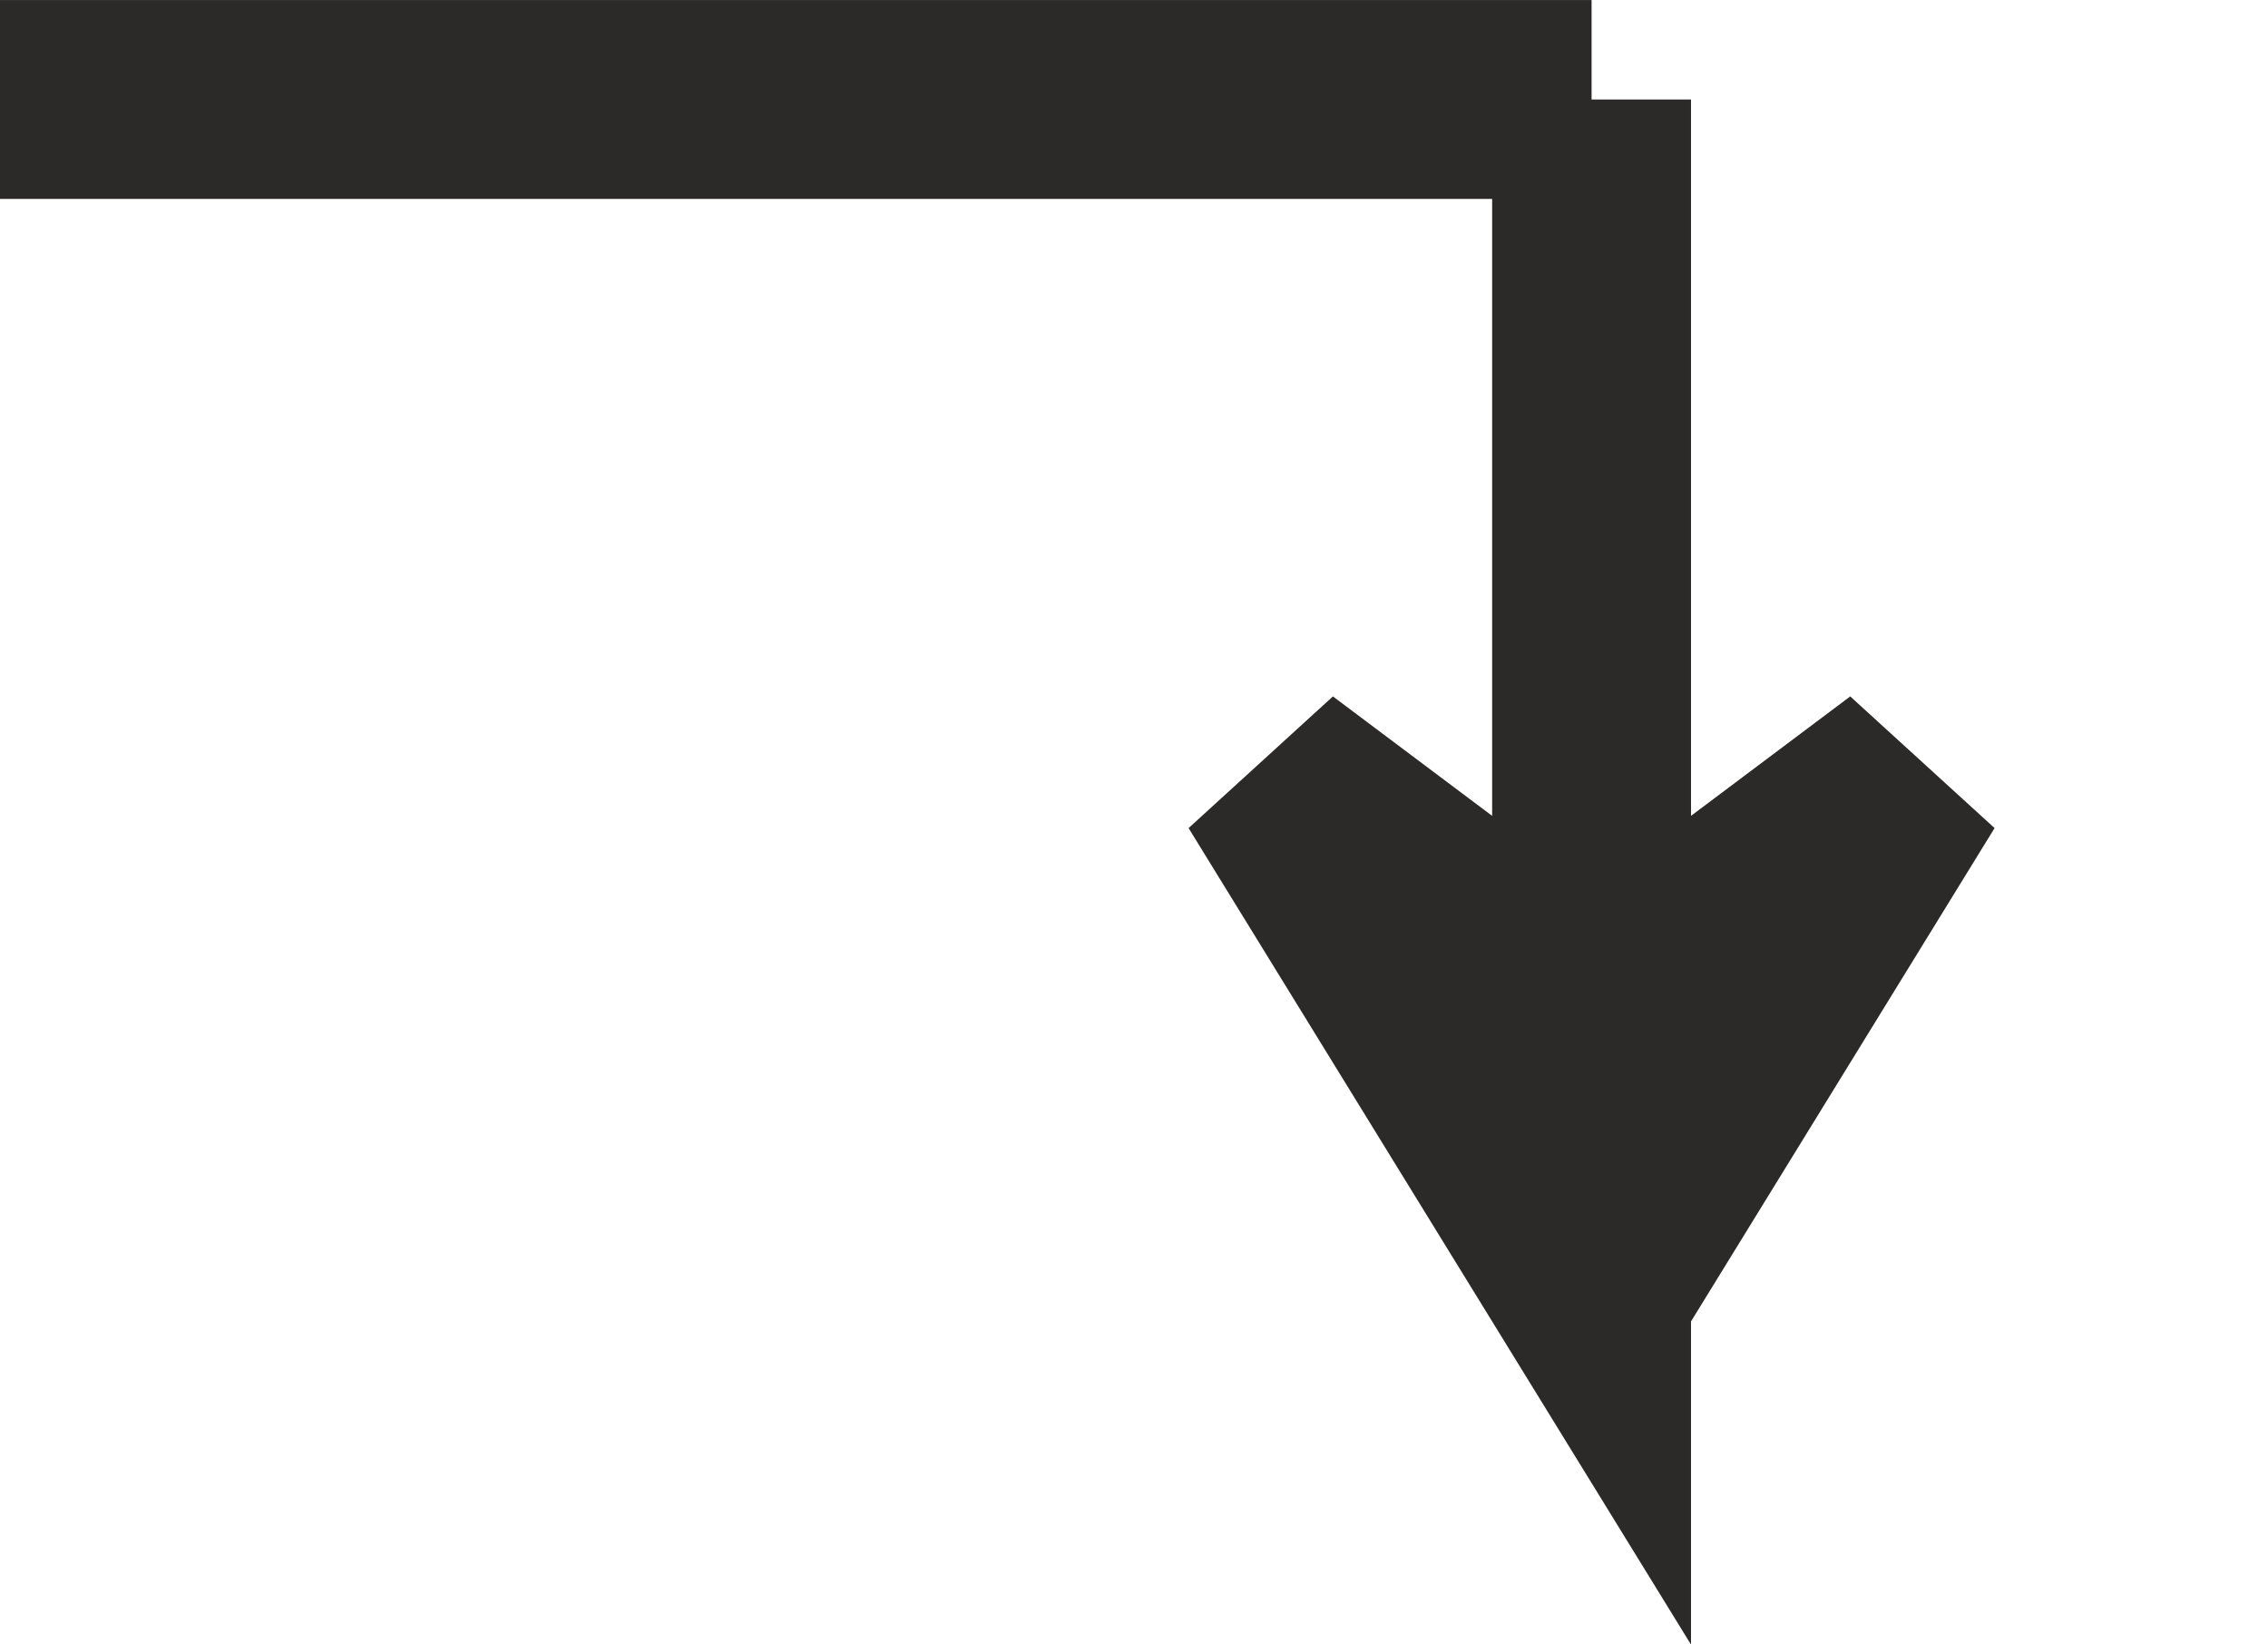
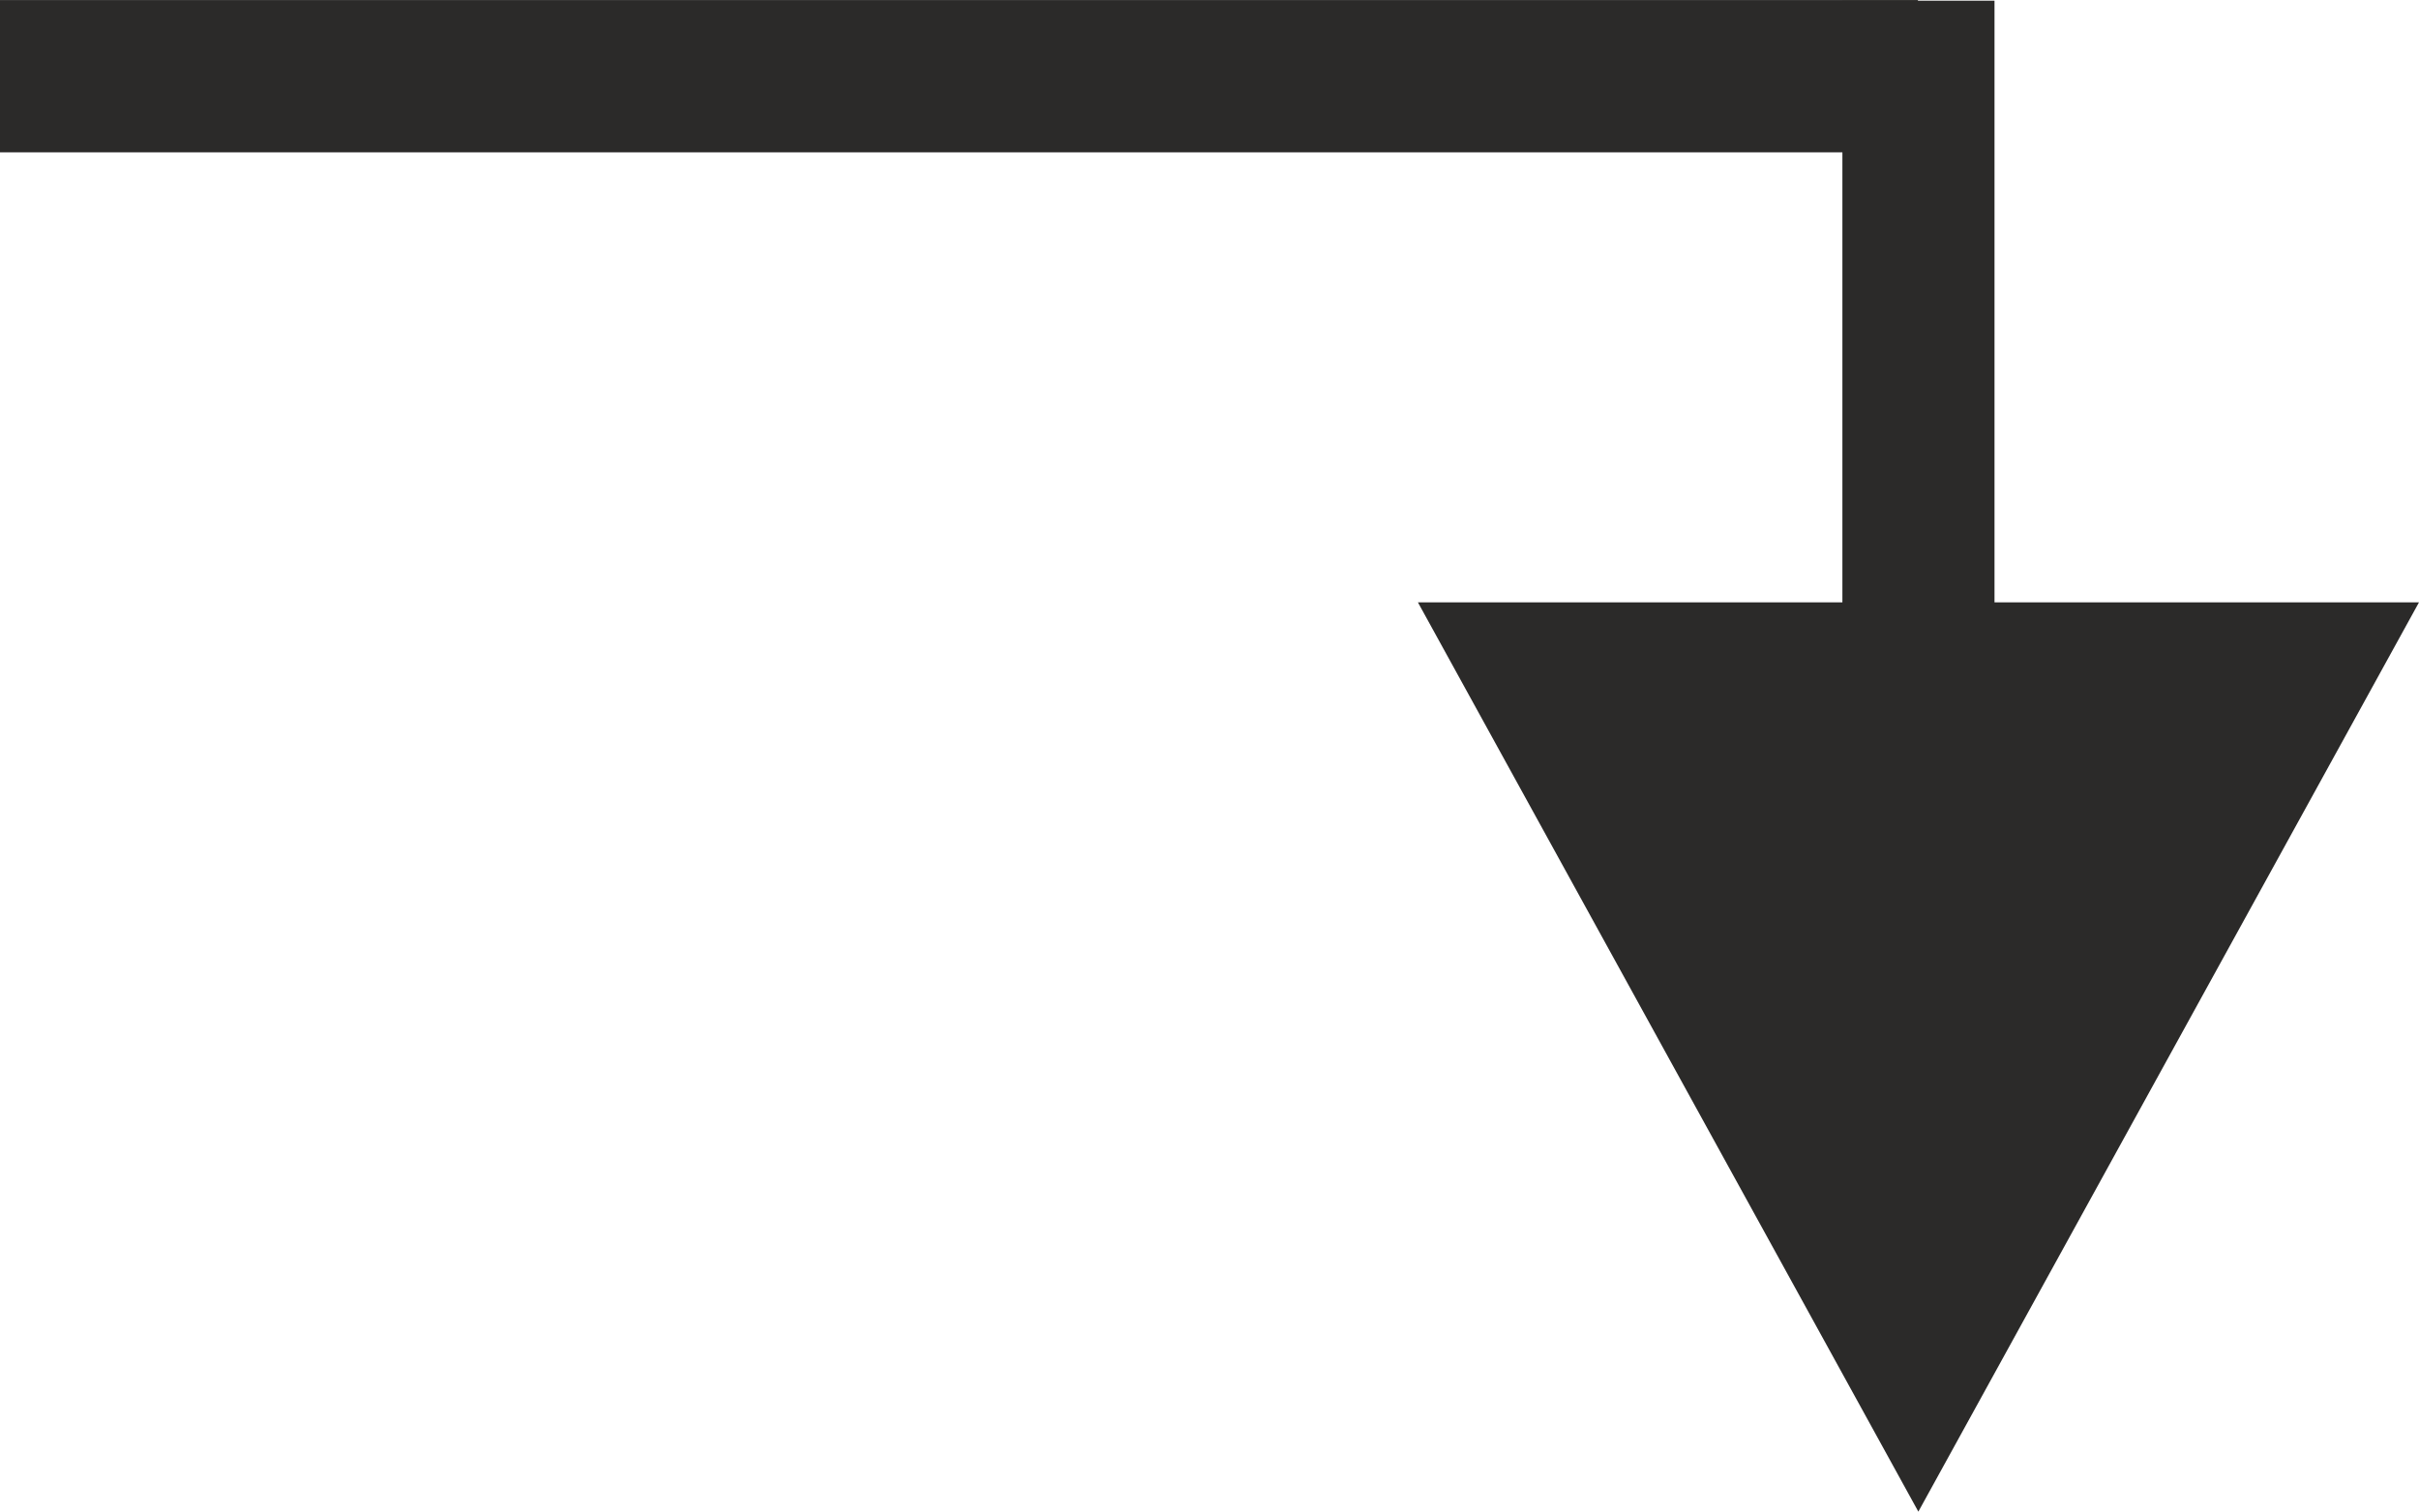
- <svg xmlns="http://www.w3.org/2000/svg" xml:space="preserve" width="100%" height="100%" style="shape-rendering:geometricPrecision; text-rendering:geometricPrecision; image-rendering:optimizeQuality; fill-rule:evenodd; clip-rule:evenodd" viewBox="0 0 570 413">
+ <svg xmlns="http://www.w3.org/2000/svg" xml:space="preserve" width="11.181mm" height="6.989mm" version="1.1" style="shape-rendering:geometricPrecision; text-rendering:geometricPrecision; image-rendering:optimizeQuality; fill-rule:evenodd; clip-rule:evenodd" viewBox="0 0 116.25 72.66">
  <defs>
    <style type="text/css">
   
-     .str0 {stroke:#2B2A29;stroke-width:49.98}
-     .fil0 {fill:none}
+     .fil0 {fill:#2B2A29}
   
  </style>
  </defs>
  <g id="Слой_x0020_1">
-     <polyline class="fil0 str0" points="400,25 400,325 320,195 400,255 480,195 400,325 " />
-     <line class="fil0 str0" x1="0" y1="25" x2="400" y2="25" />
+     <polygon class="fil0" points="92.17,0 -0,0 -0,7.32 92.17,7.32 " />
+     <polygon class="fil0" points="95.85,31.96 95.85,0.03 88.54,0.03 88.54,31.96 " />
+     <polygon class="fil0" points="116.25,28.95 92.19,72.66 68.14,28.95 116.25,28.95 92.19,72.66 " />
  </g>
</svg>
